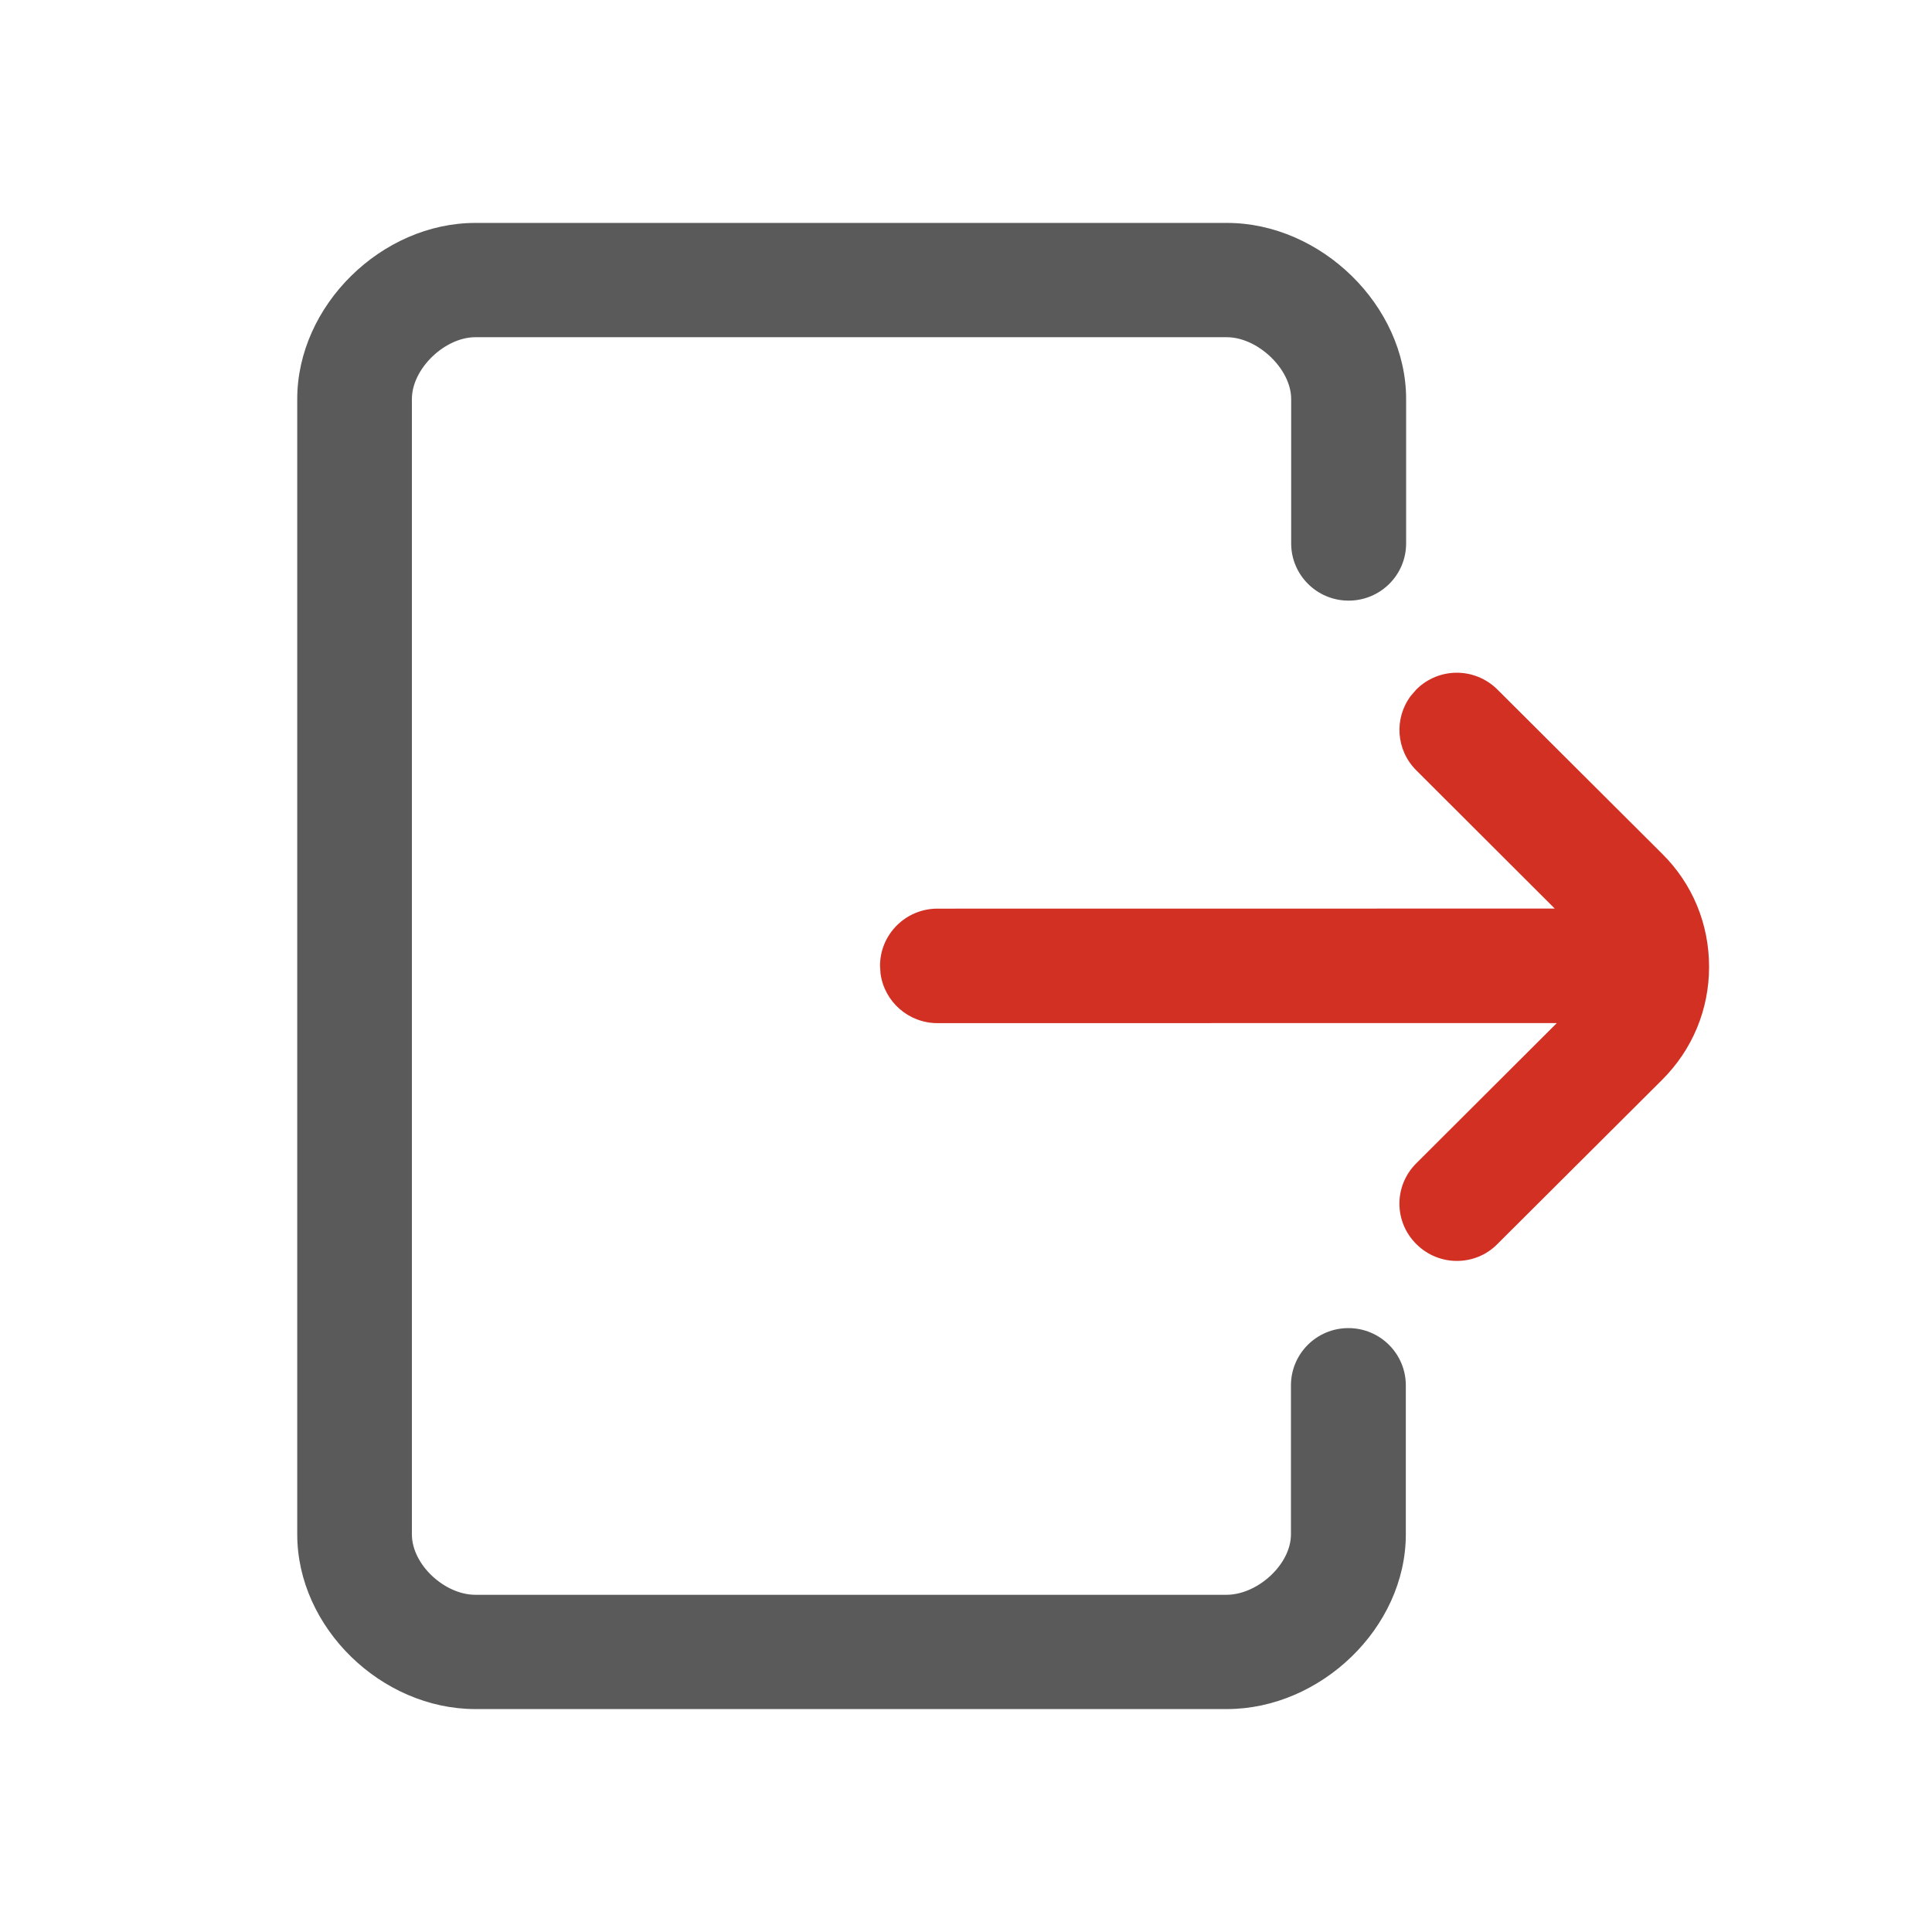
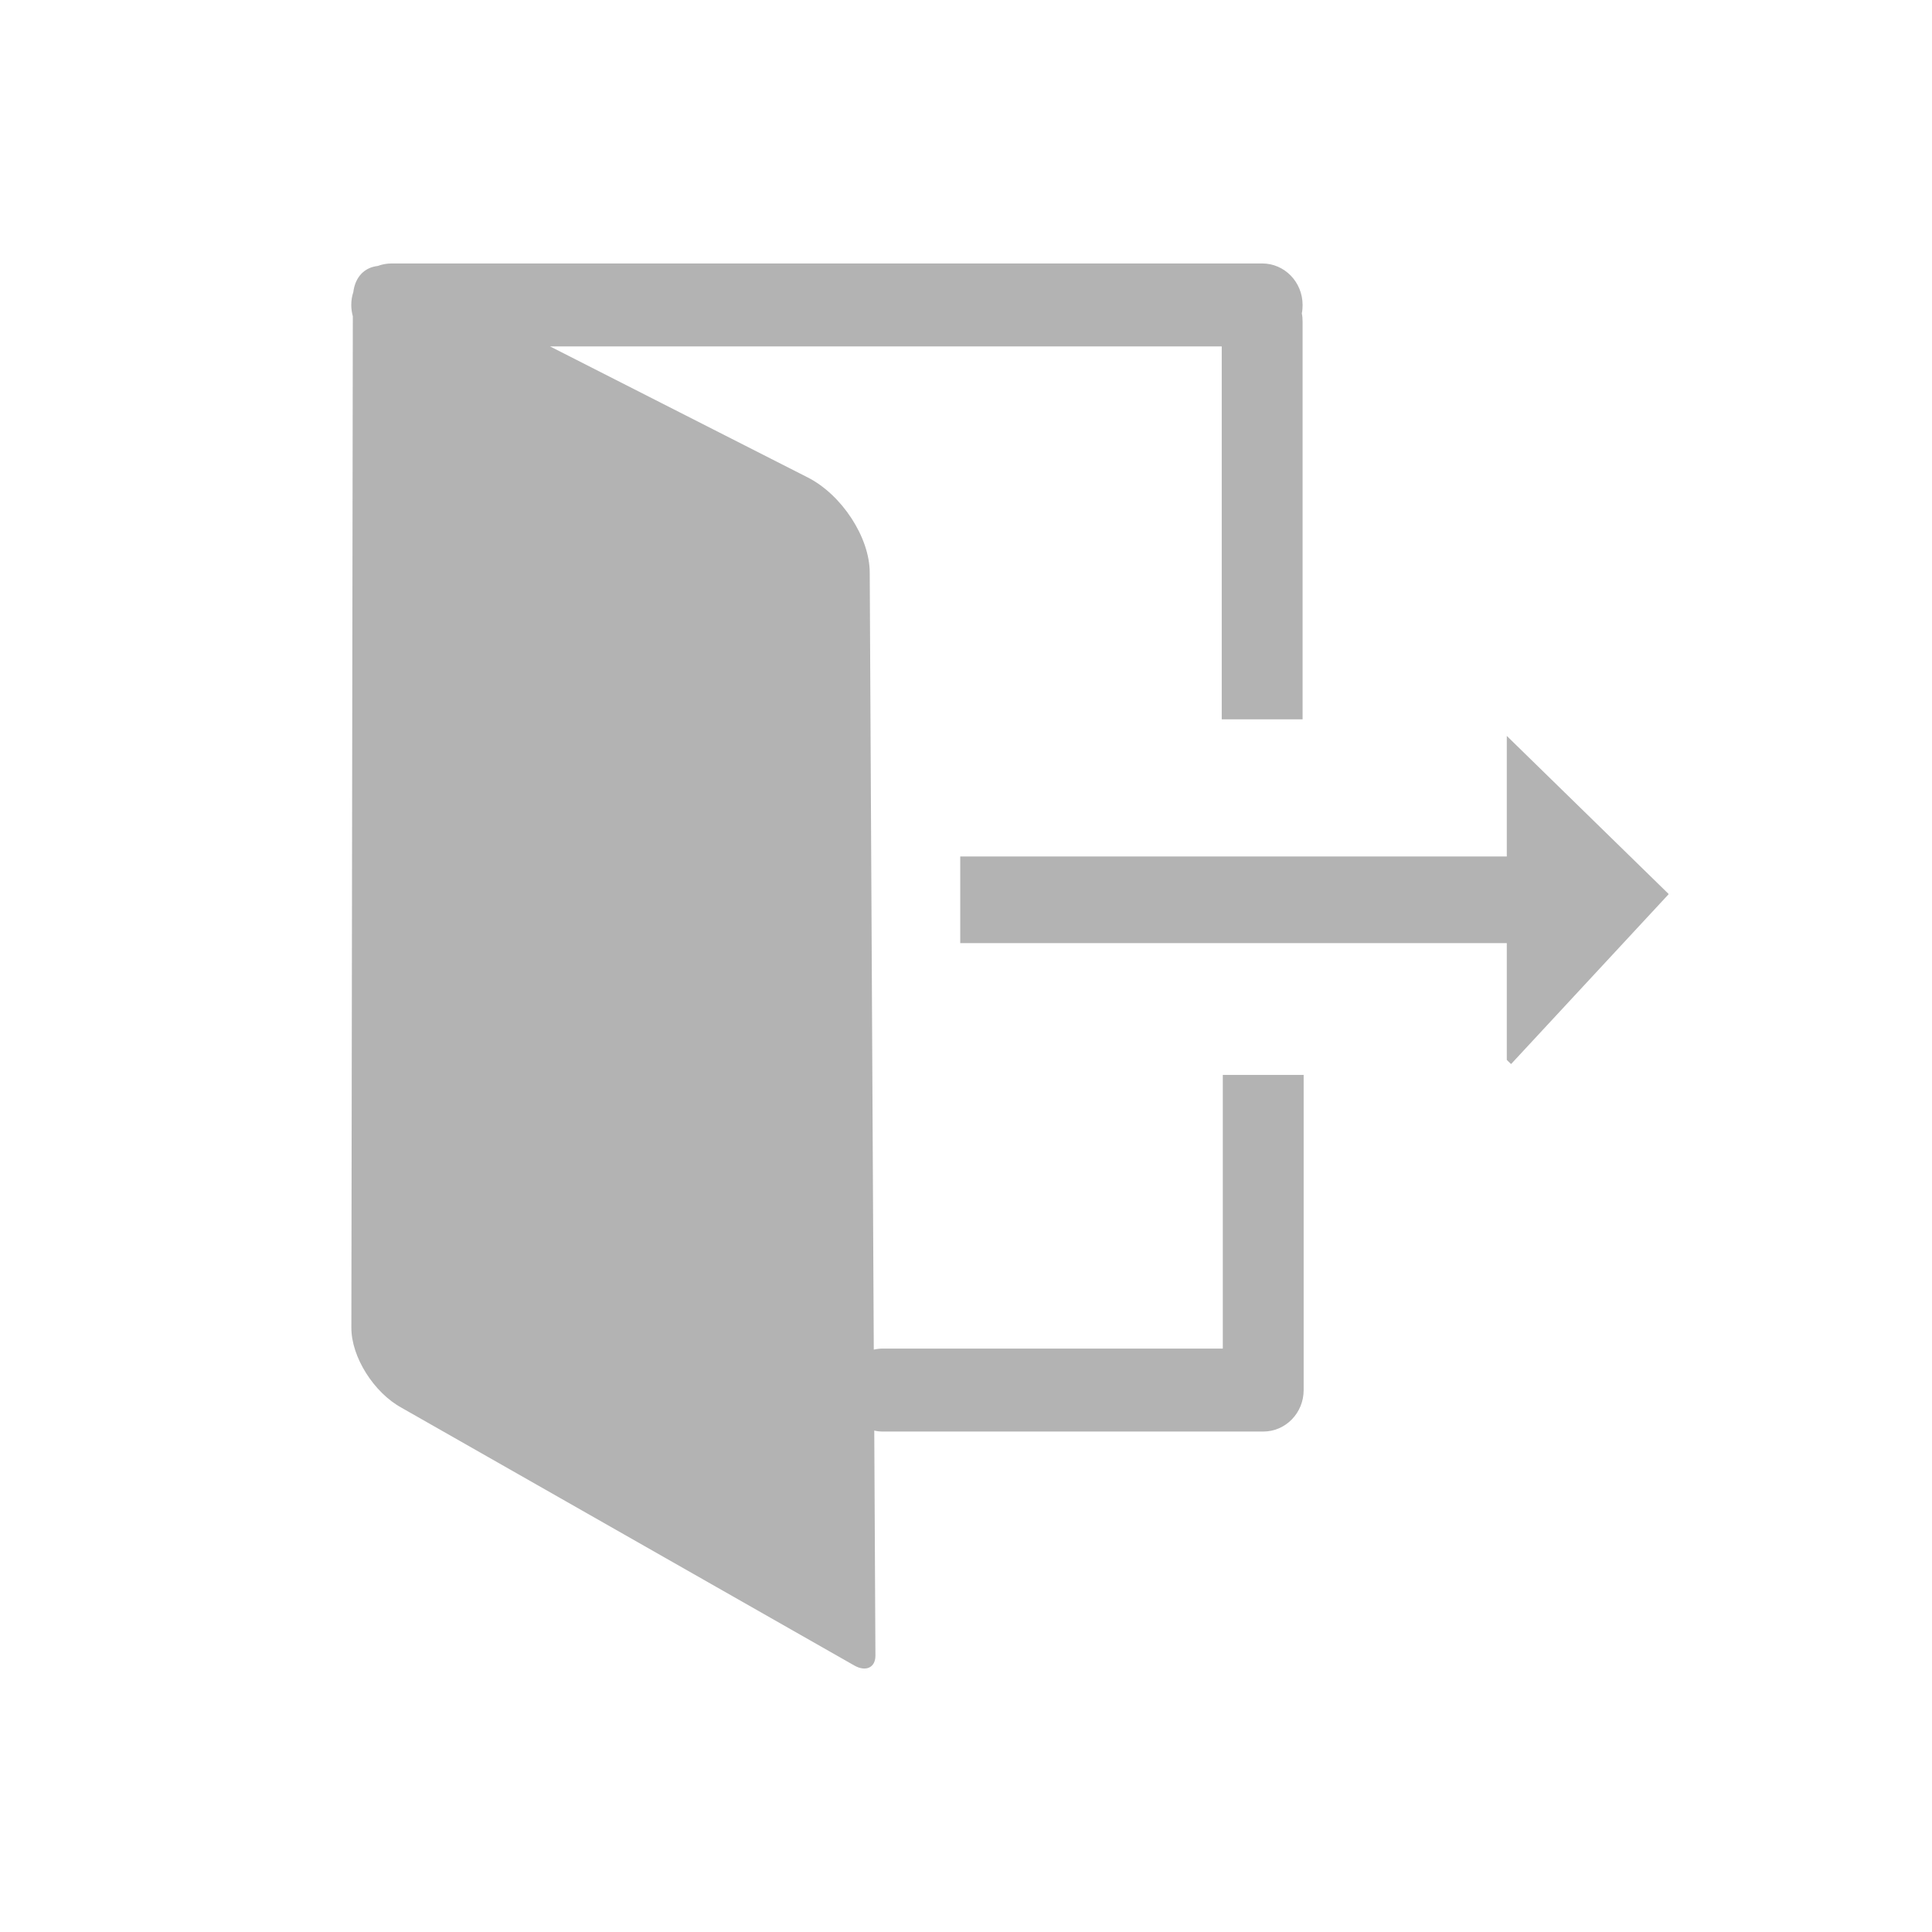
- <svg xmlns="http://www.w3.org/2000/svg" width="26px" height="26px" viewBox="0 0 26 26" version="1.1">
+ <svg xmlns="http://www.w3.org/2000/svg" width="20px" height="20px" viewBox="0 0 20 20" version="1.1">
  <g id="图标" stroke="none" stroke-width="1" fill="none" fill-rule="evenodd">
-     <g id="编组-12">
-       <rect id="矩形" x="0" y="0" width="26" height="26" />
-       <g id="编组备份" transform="translate(4, 3)" fill-rule="nonzero">
-         <path d="M14.146,14.873 C13.719,14.873 13.373,15.218 13.373,15.644 L13.373,17.648 C13.373,18.058 12.918,18.462 12.507,18.462 L2.397,18.462 C1.986,18.462 1.543,18.058 1.543,17.648 L1.543,2.371 C1.543,1.961 1.986,1.538 2.397,1.538 L12.51,1.538 C12.921,1.538 13.376,1.961 13.376,2.371 L13.376,4.313 C13.376,4.738 13.722,5.083 14.149,5.083 C14.577,5.083 14.923,4.738 14.923,4.313 L14.923,2.371 C14.923,1.112 13.775,0 12.513,0 L2.397,0 C1.135,0 0,1.112 0,2.371 L0,17.648 C0,18.906 1.135,20 2.397,20 L12.51,20 C13.772,20 14.919,18.906 14.919,17.648 L14.919,15.644 C14.919,15.218 14.573,14.873 14.146,14.873 L14.146,14.873 Z" id="路径" fill="#5A5A5A" />
-         <path d="M15.06,6.279 C15.362,5.978 15.848,5.978 16.151,6.279 L16.151,6.279 L18.367,8.488 C18.776,8.892 19,9.433 19,10.011 C19,10.586 18.776,11.126 18.367,11.533 L18.367,11.533 L16.151,13.742 C16.001,13.895 15.802,13.969 15.605,13.969 C15.409,13.969 15.209,13.892 15.06,13.742 C14.757,13.441 14.757,12.956 15.06,12.655 L15.06,12.655 L16.951,10.768 L8.616,10.769 C8.225,10.769 7.901,10.479 7.85,10.103 L7.843,9.998 C7.843,9.573 8.189,9.228 8.616,9.228 L8.616,9.228 L16.923,9.227 L15.06,7.367 C14.785,7.093 14.76,6.667 14.985,6.366 Z" id="形状结合" fill="#D33024" />
+     <g id="编组-11">
+       <rect id="矩形备份-3" x="0" y="0" width="20" height="20" />
+       <g id="编组" transform="translate(3.636364, 2.727273)" fill="#B3B3B3" fill-rule="nonzero">
+         <path d="M12.008,8.286 L12.004,8.286 L11.962,8.245 L11.962,7.036 L6.304,7.036 L6.304,6.139 L11.962,6.139 L11.962,4.891 L13.636,6.526 L13.636,6.531 L12.008,8.286 Z M9.011,0.859 L2.058,0.859 L4.725,2.215 C5.079,2.395 5.367,2.837 5.367,3.201 L5.409,11.244 C5.44,11.237 5.472,11.233 5.504,11.233 L9.022,11.233 L9.022,8.4 L9.859,8.4 L9.859,11.663 C9.859,11.9 9.672,12.092 9.441,12.092 L5.504,12.092 C5.473,12.092 5.443,12.089 5.414,12.082 L5.426,14.412 C5.426,14.534 5.329,14.581 5.211,14.516 L0.521,11.846 C0.233,11.689 0,11.319 0.001,11.018 L0.016,0.547 C0.006,0.51 0,0.47 0,0.43 C0,0.383 0.007,0.338 0.021,0.297 C0.041,0.137 0.138,0.041 0.274,0.026 C0.319,0.009 0.368,0 0.419,0 L9.43,0 C9.661,0 9.848,0.192 9.848,0.43 C9.848,0.459 9.846,0.488 9.84,0.517 C9.846,0.545 9.848,0.574 9.848,0.604 L9.848,4.719 L9.011,4.719 L9.011,0.859 Z" id="形状" />
      </g>
    </g>
  </g>
</svg>
